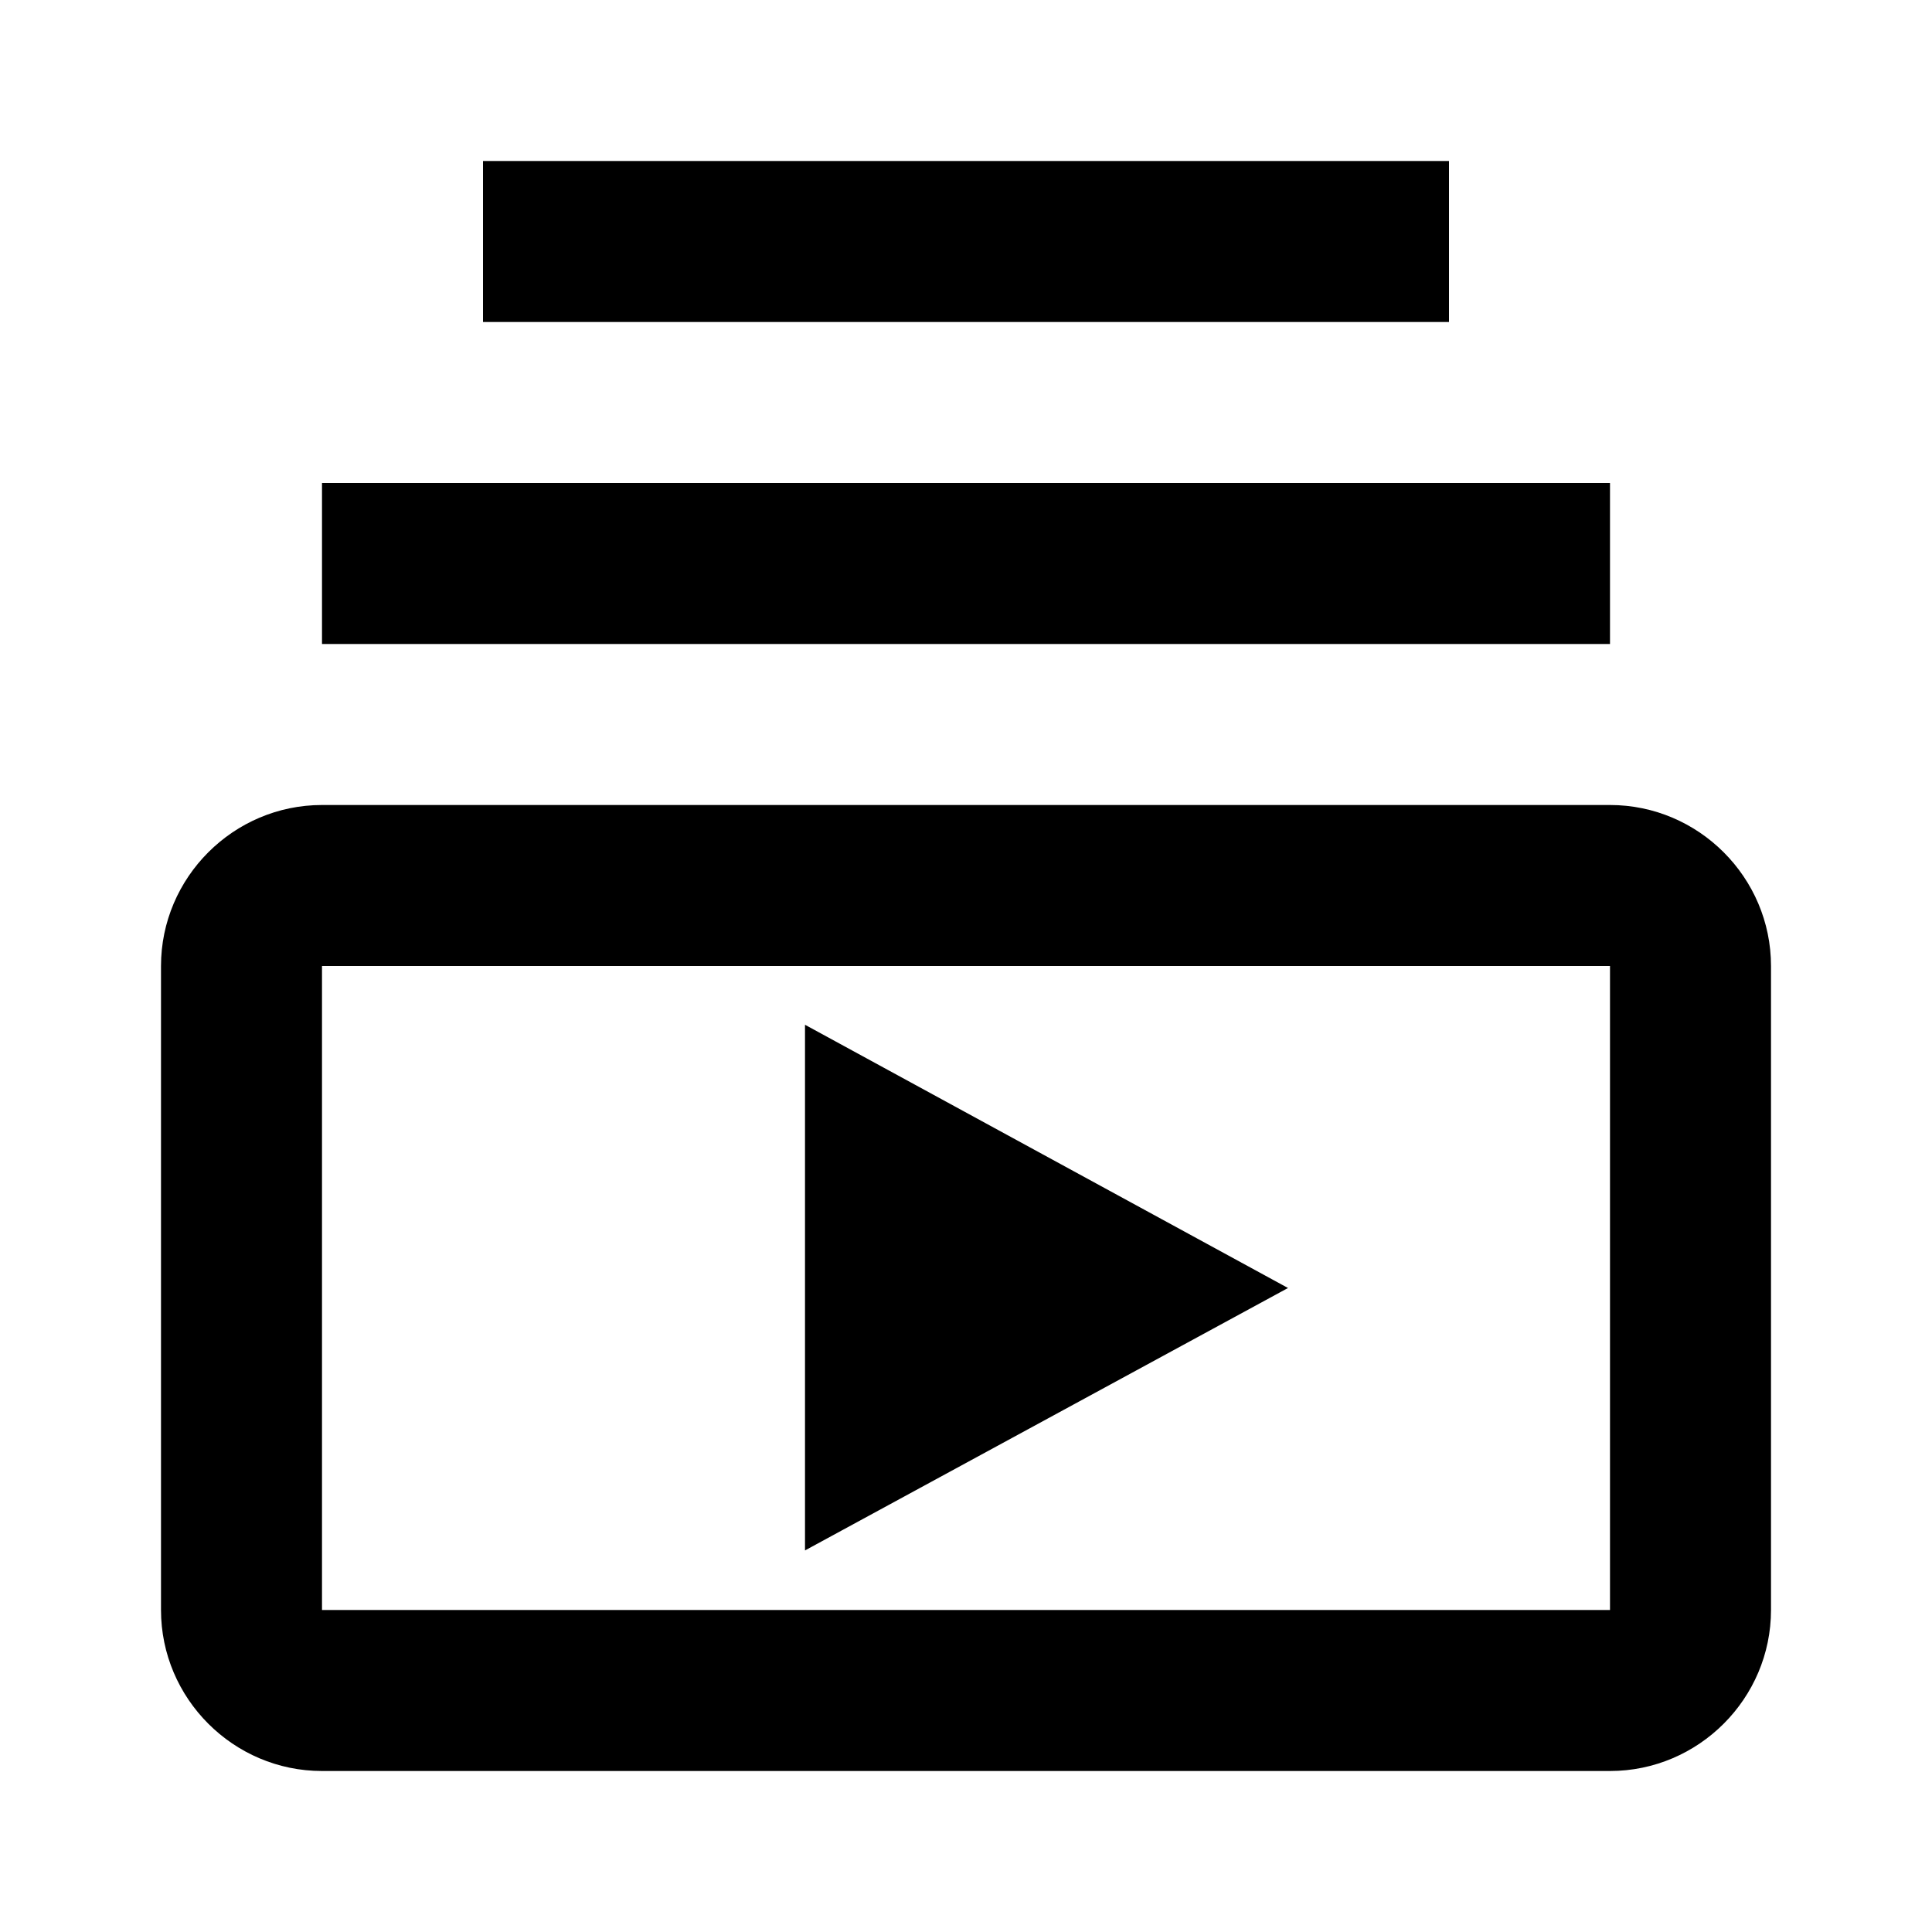
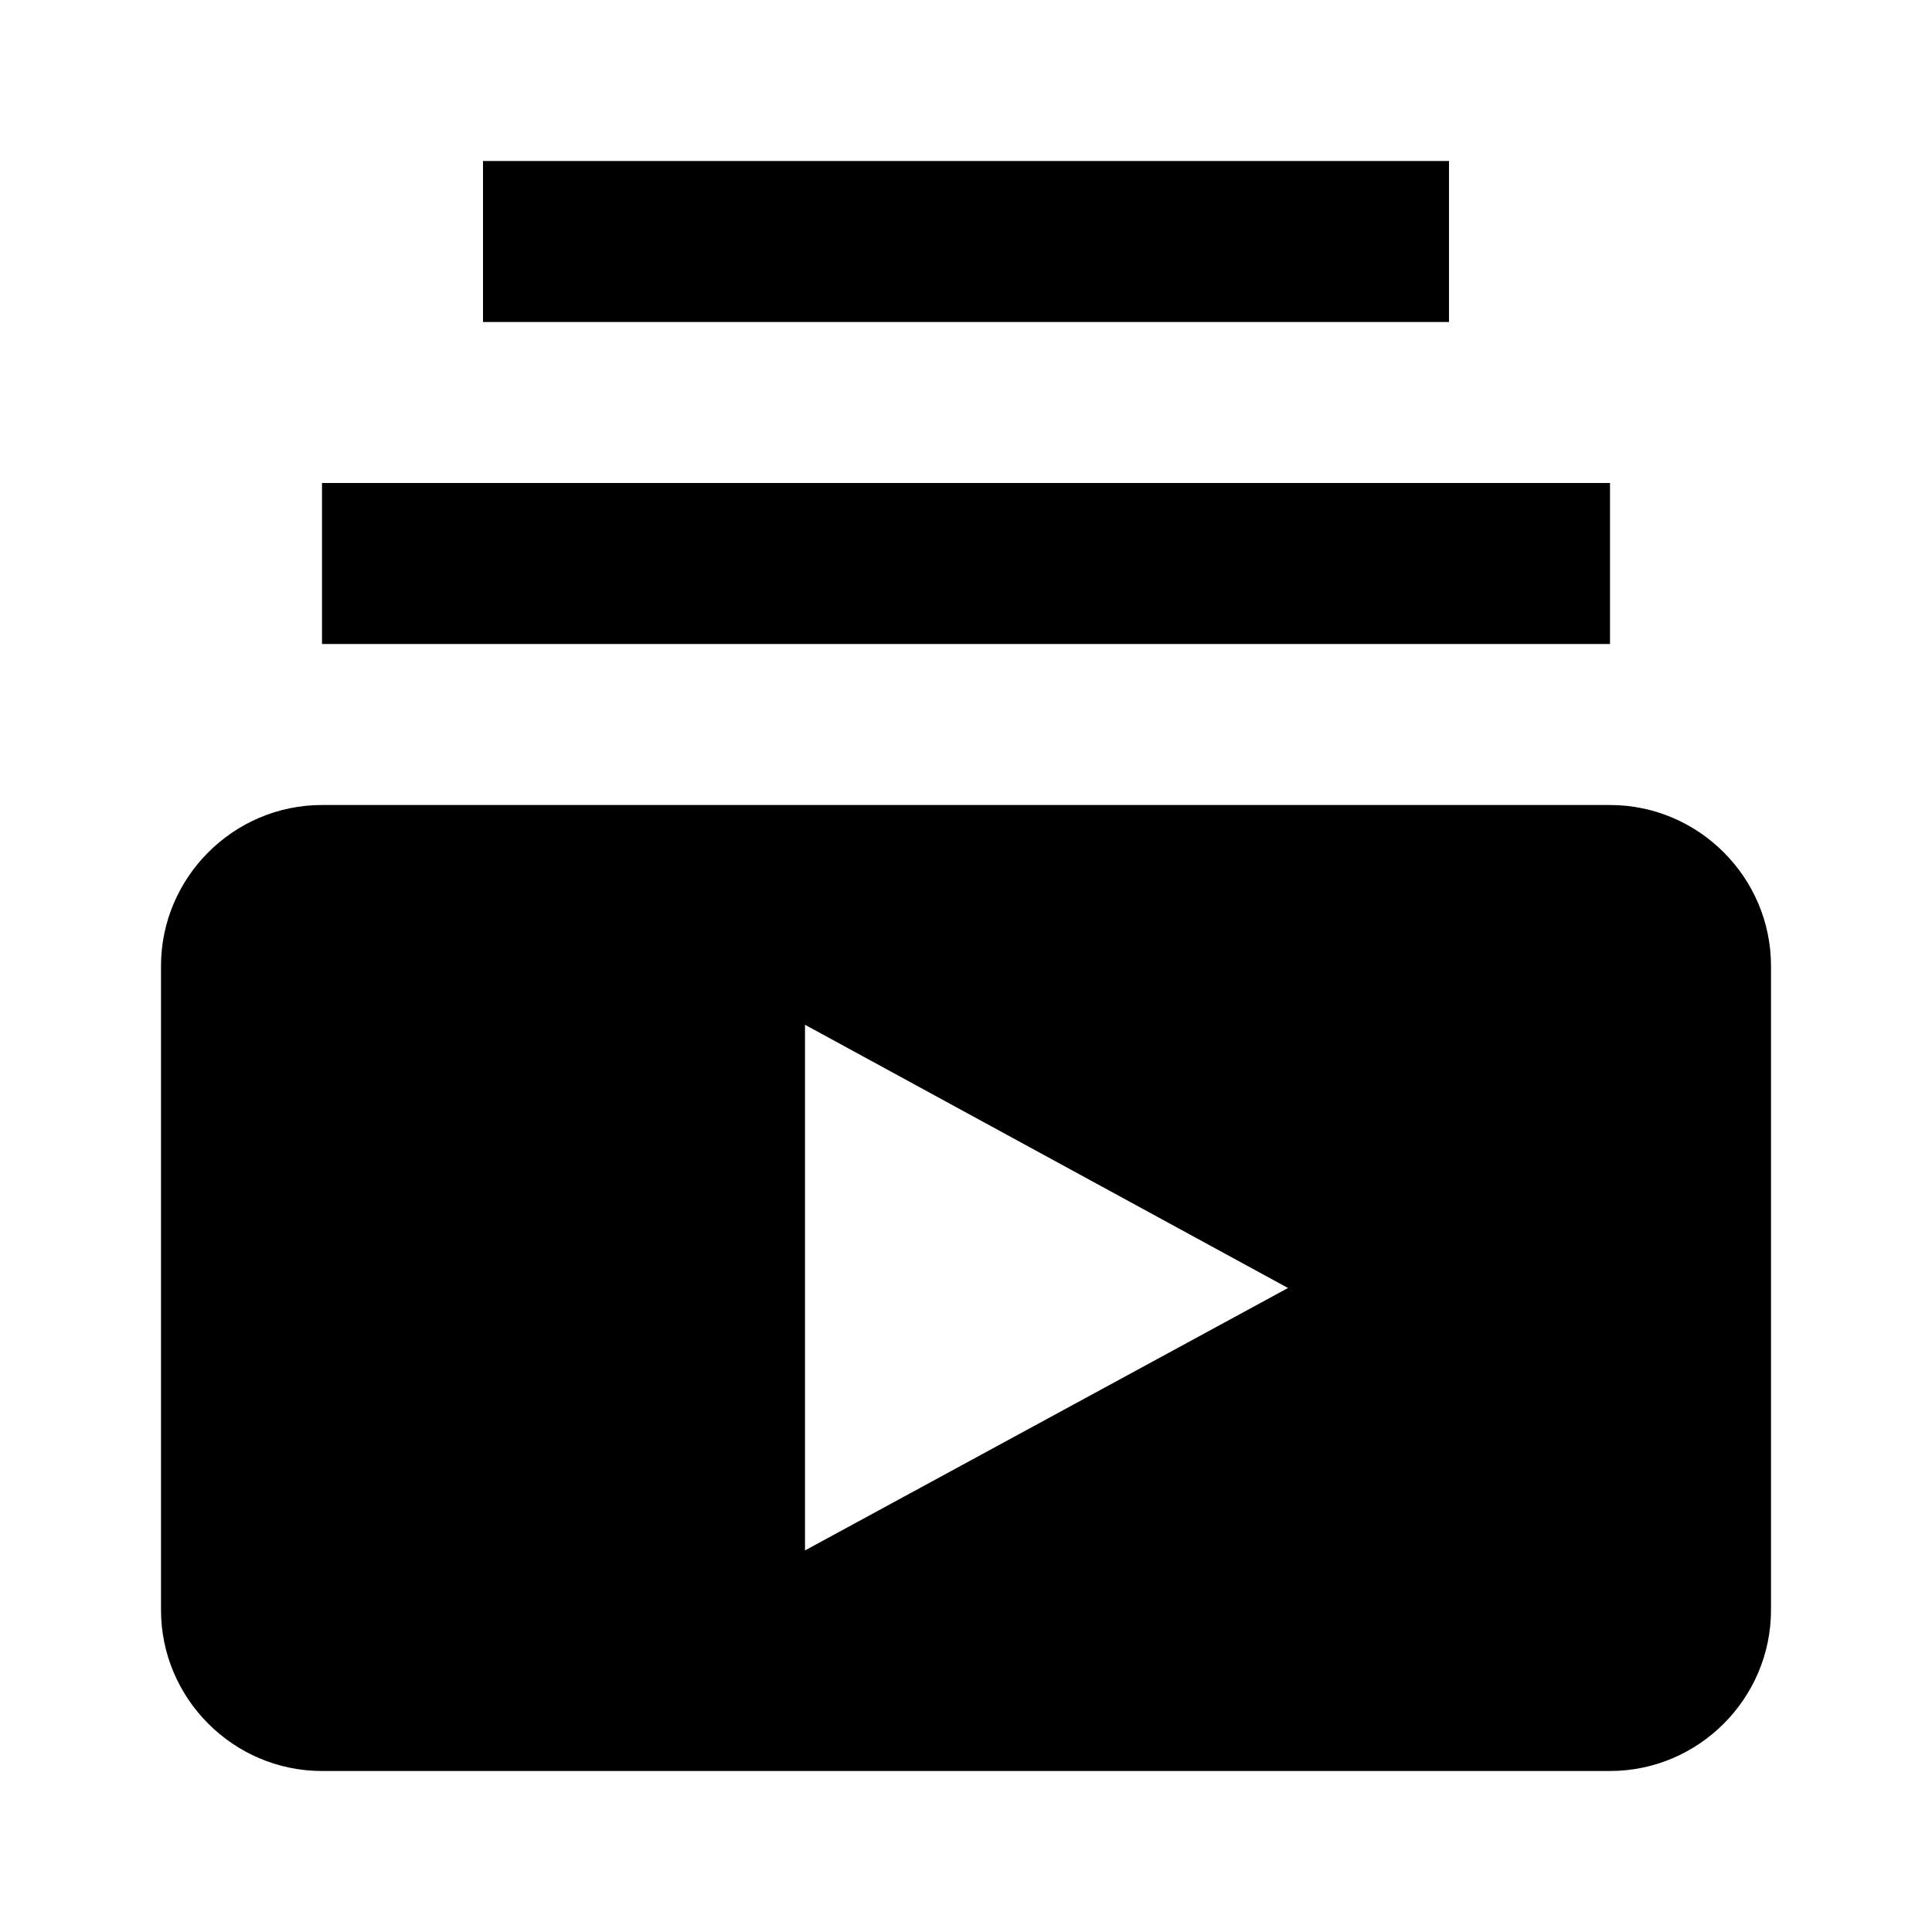
- <svg xmlns="http://www.w3.org/2000/svg" height="36px" viewBox="0 0 24 24" width="36px" fill="#000000">
-   <path d="M0 0h24v24H0V0z" fill="none" />
-   <path d="M4 6h16v2H4zm2-4h12v2H6zm14 8H4c-1.1 0-2 .9-2 2v8c0 1.1.9 2 2 2h16c1.1 0 2-.9 2-2v-8c0-1.1-.9-2-2-2zm0 10H4v-8h16v8zm-10-7.27v6.53L16 16z" />
+ <svg xmlns="http://www.w3.org/2000/svg" height="24px" viewBox="0 0 24 24" width="24px" fill="#000000">
+   <path d="M0 0h24v24H0z" fill="none" />
+   <path d="M20 8H4V6h16v2zm-2-6H6v2h12V2zm4 10v8c0 1.1-.9 2-2 2H4c-1.1 0-2-.9-2-2v-8c0-1.1.9-2 2-2h16c1.1 0 2 .9 2 2zm-6 4l-6-3.27v6.53L16 16z" />
</svg>
